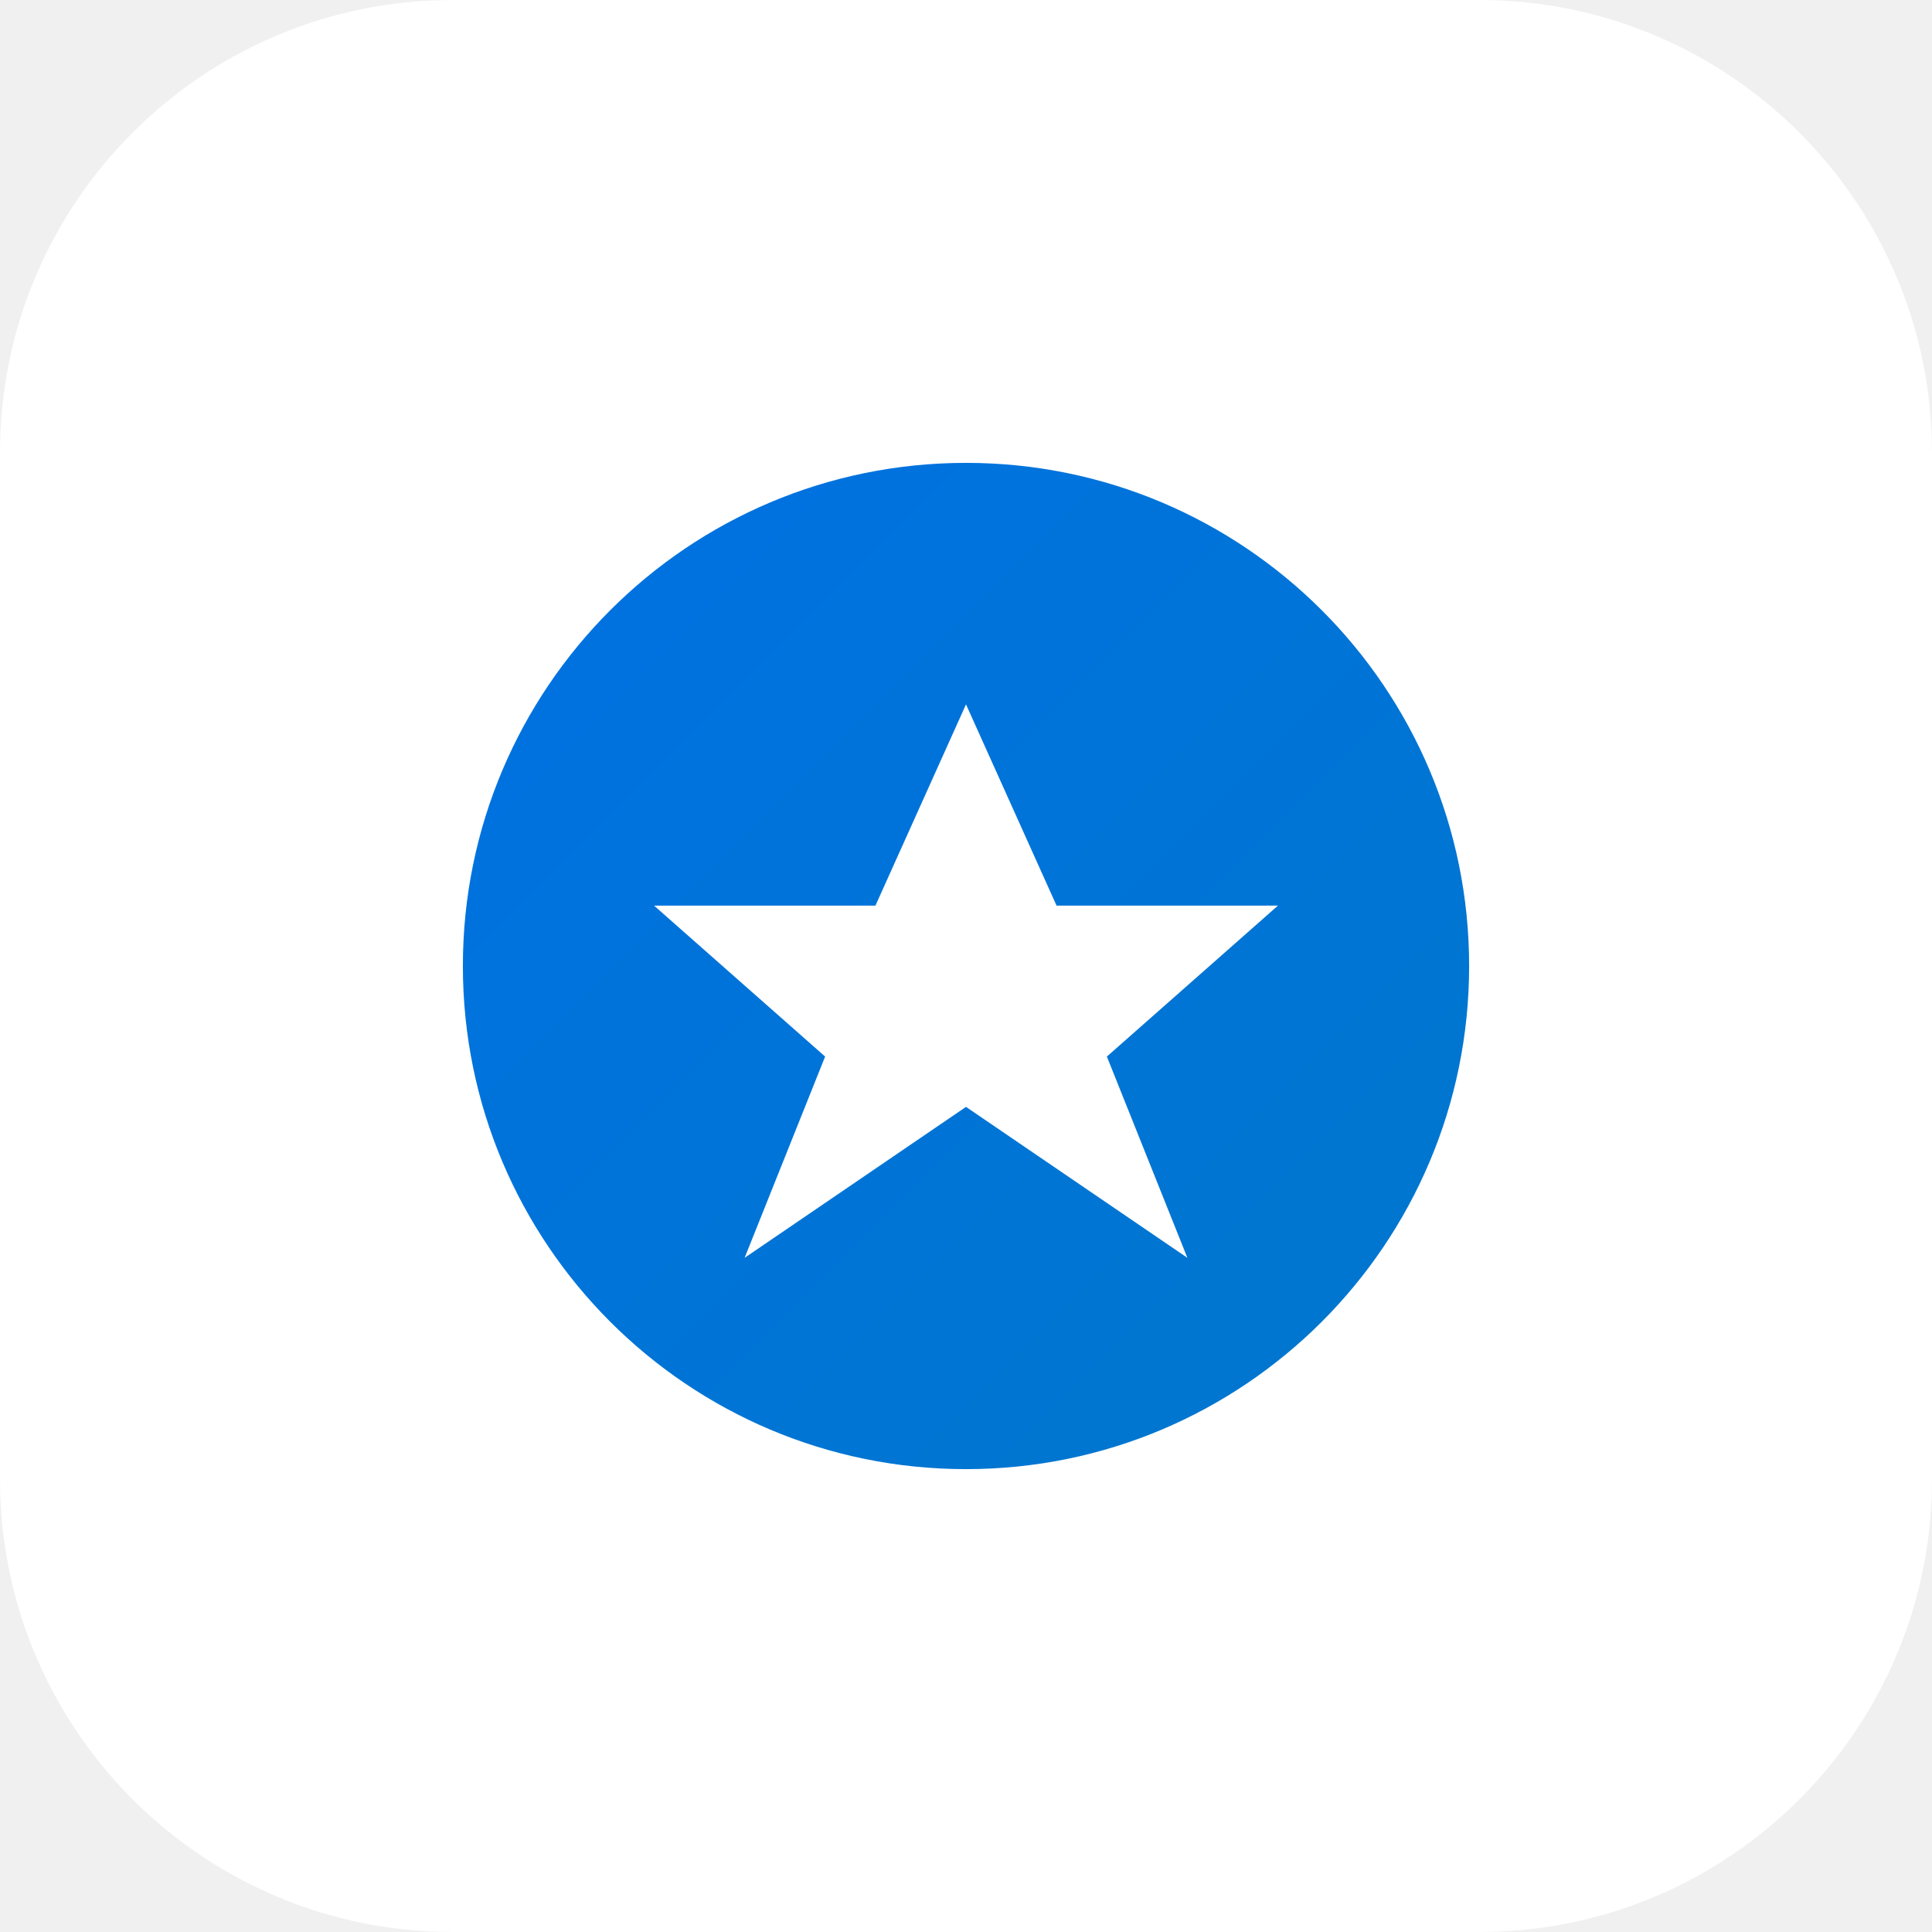
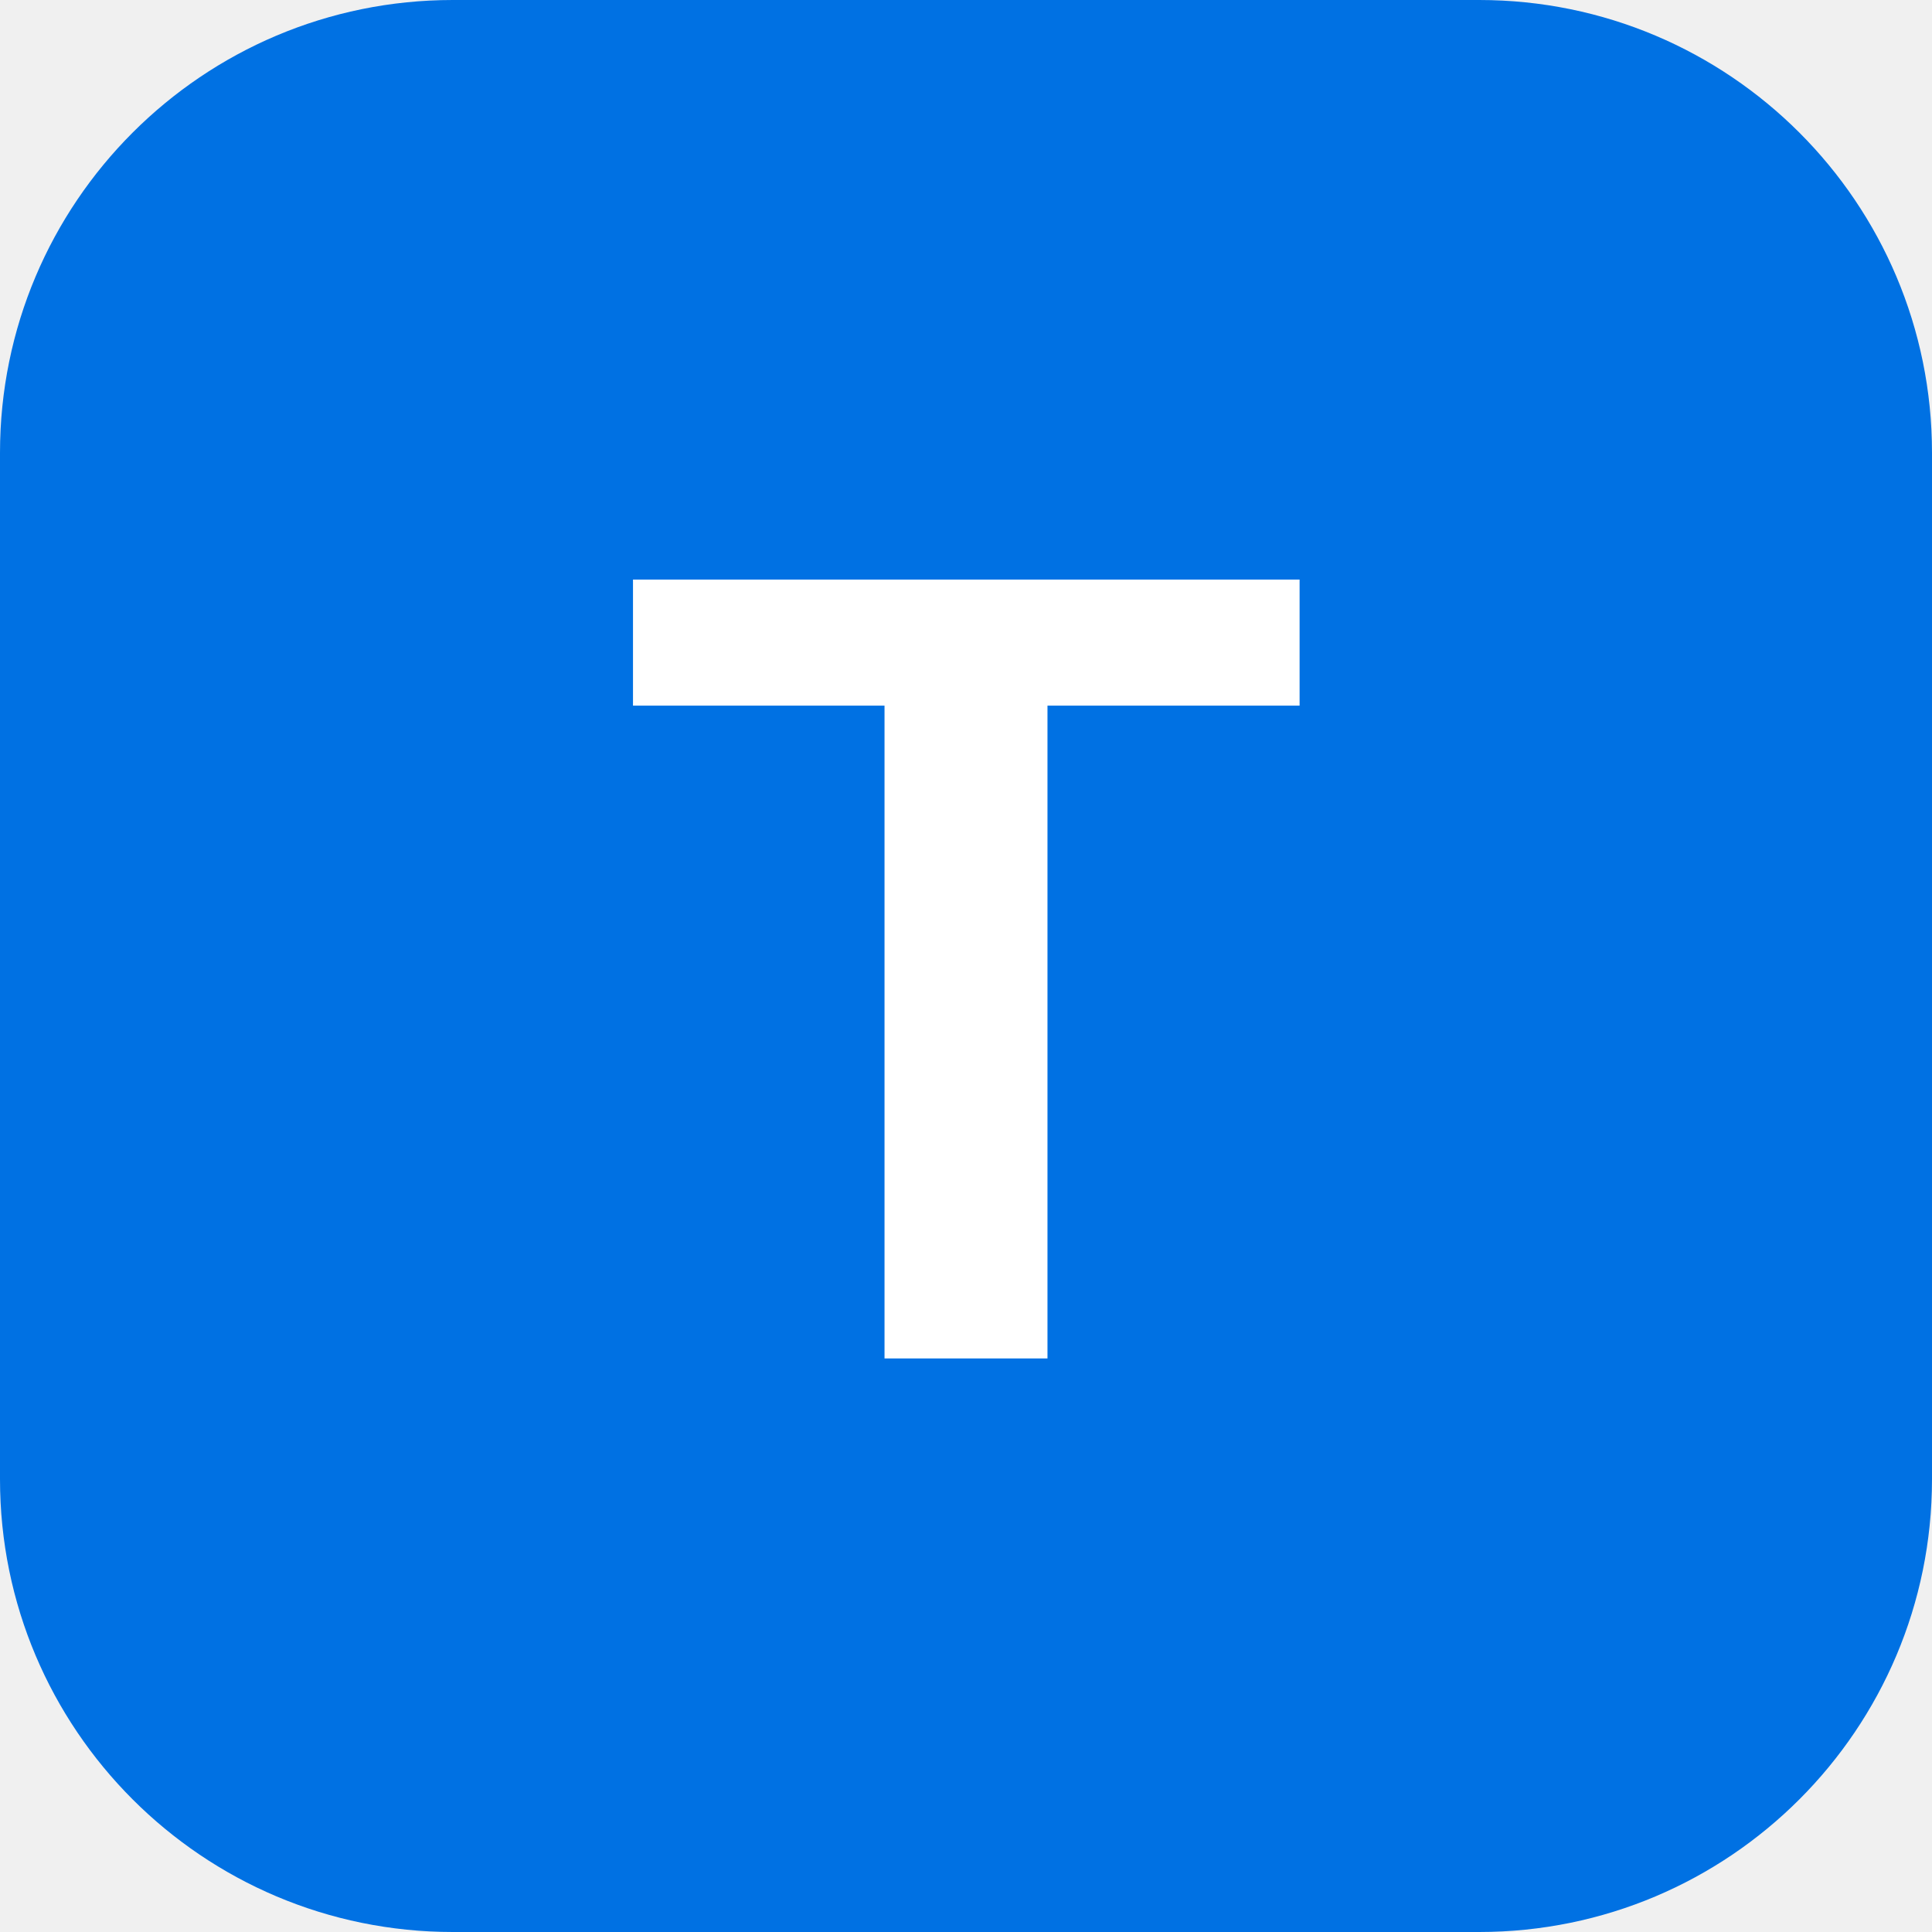
- <svg xmlns="http://www.w3.org/2000/svg" viewBox="0 0 192 192">
-   <defs>
-     <linearGradient id="grad1" x1="0%" y1="0%" x2="100%" y2="100%">
-       <stop offset="0%" style="stop-color:#0071e3;stop-opacity:1" />
-       <stop offset="100%" style="stop-color:#0077cc;stop-opacity:1" />
-     </linearGradient>
-   </defs>
-   <rect width="192" height="192" fill="#ffffff" rx="45" />
-   <circle cx="96" cy="96" r="50" fill="url(#grad1)" />
-   <path d="M 96,70 L 105,90 L 127,90 L 110,105 L 118,125 L 96,110 L 74,125 L 82,105 L 65,90 L 87,90 Z" fill="#fff" />
+ <svg xmlns="http://www.w3.org/2000/svg" viewBox="0 0 256 256">
+   <rect width="256" height="256" fill="#0071e3" rx="60" />
+   <text x="128" y="180" font-size="150" font-weight="bold" text-anchor="middle" fill="#ffffff" font-family="Arial, sans-serif">T</text>
</svg>
